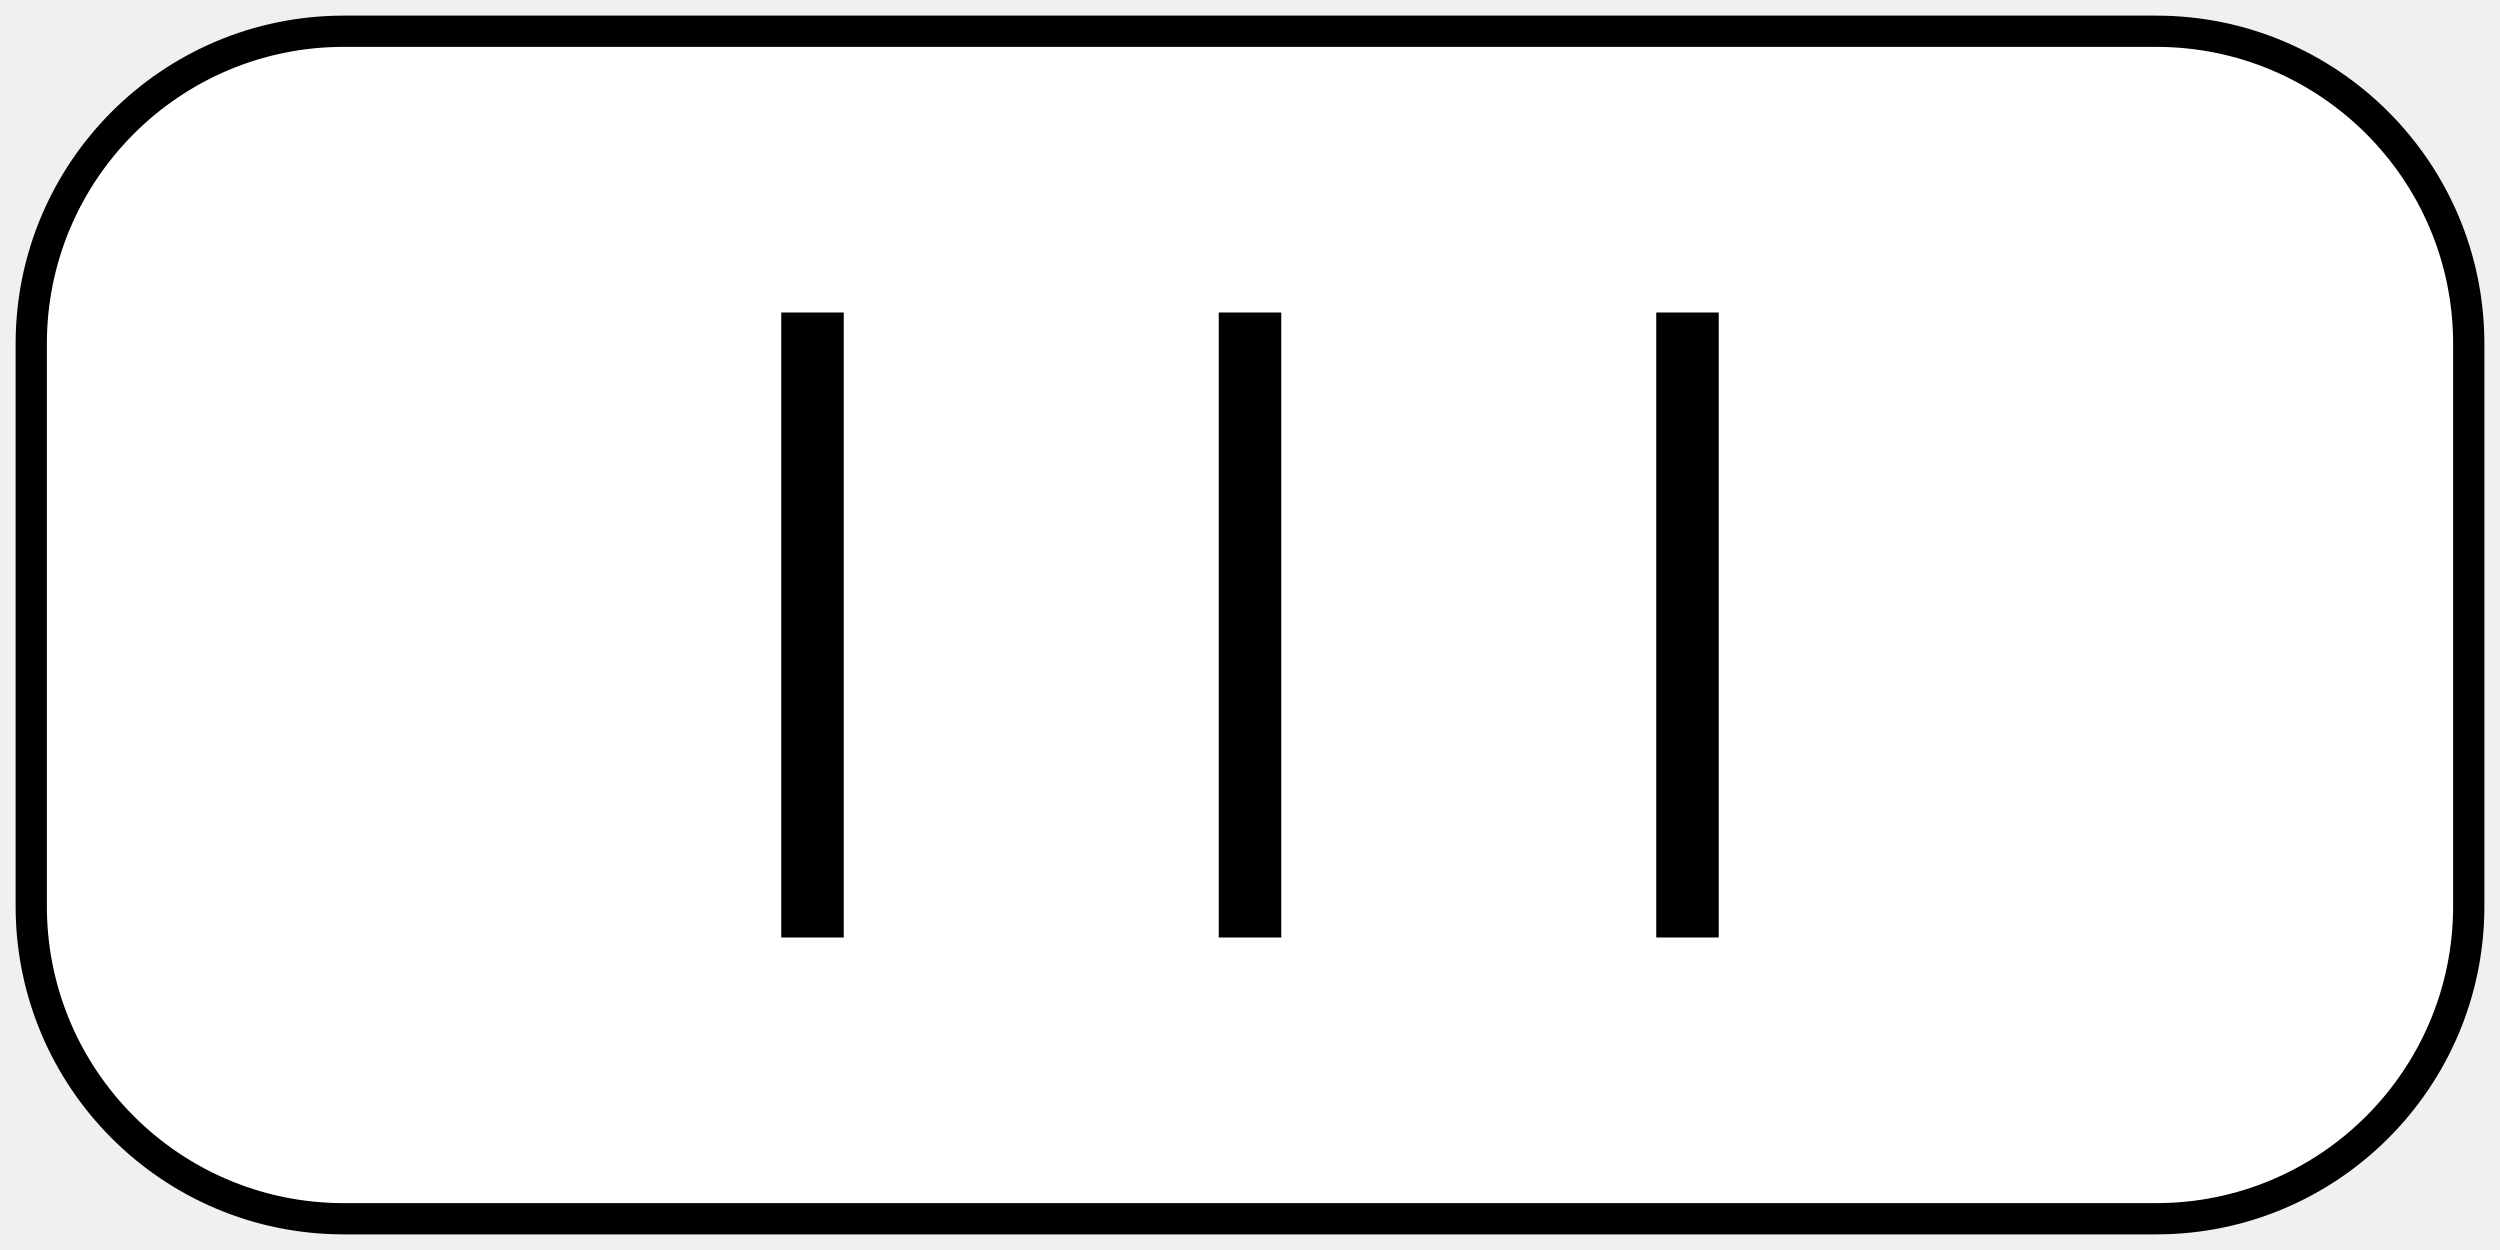
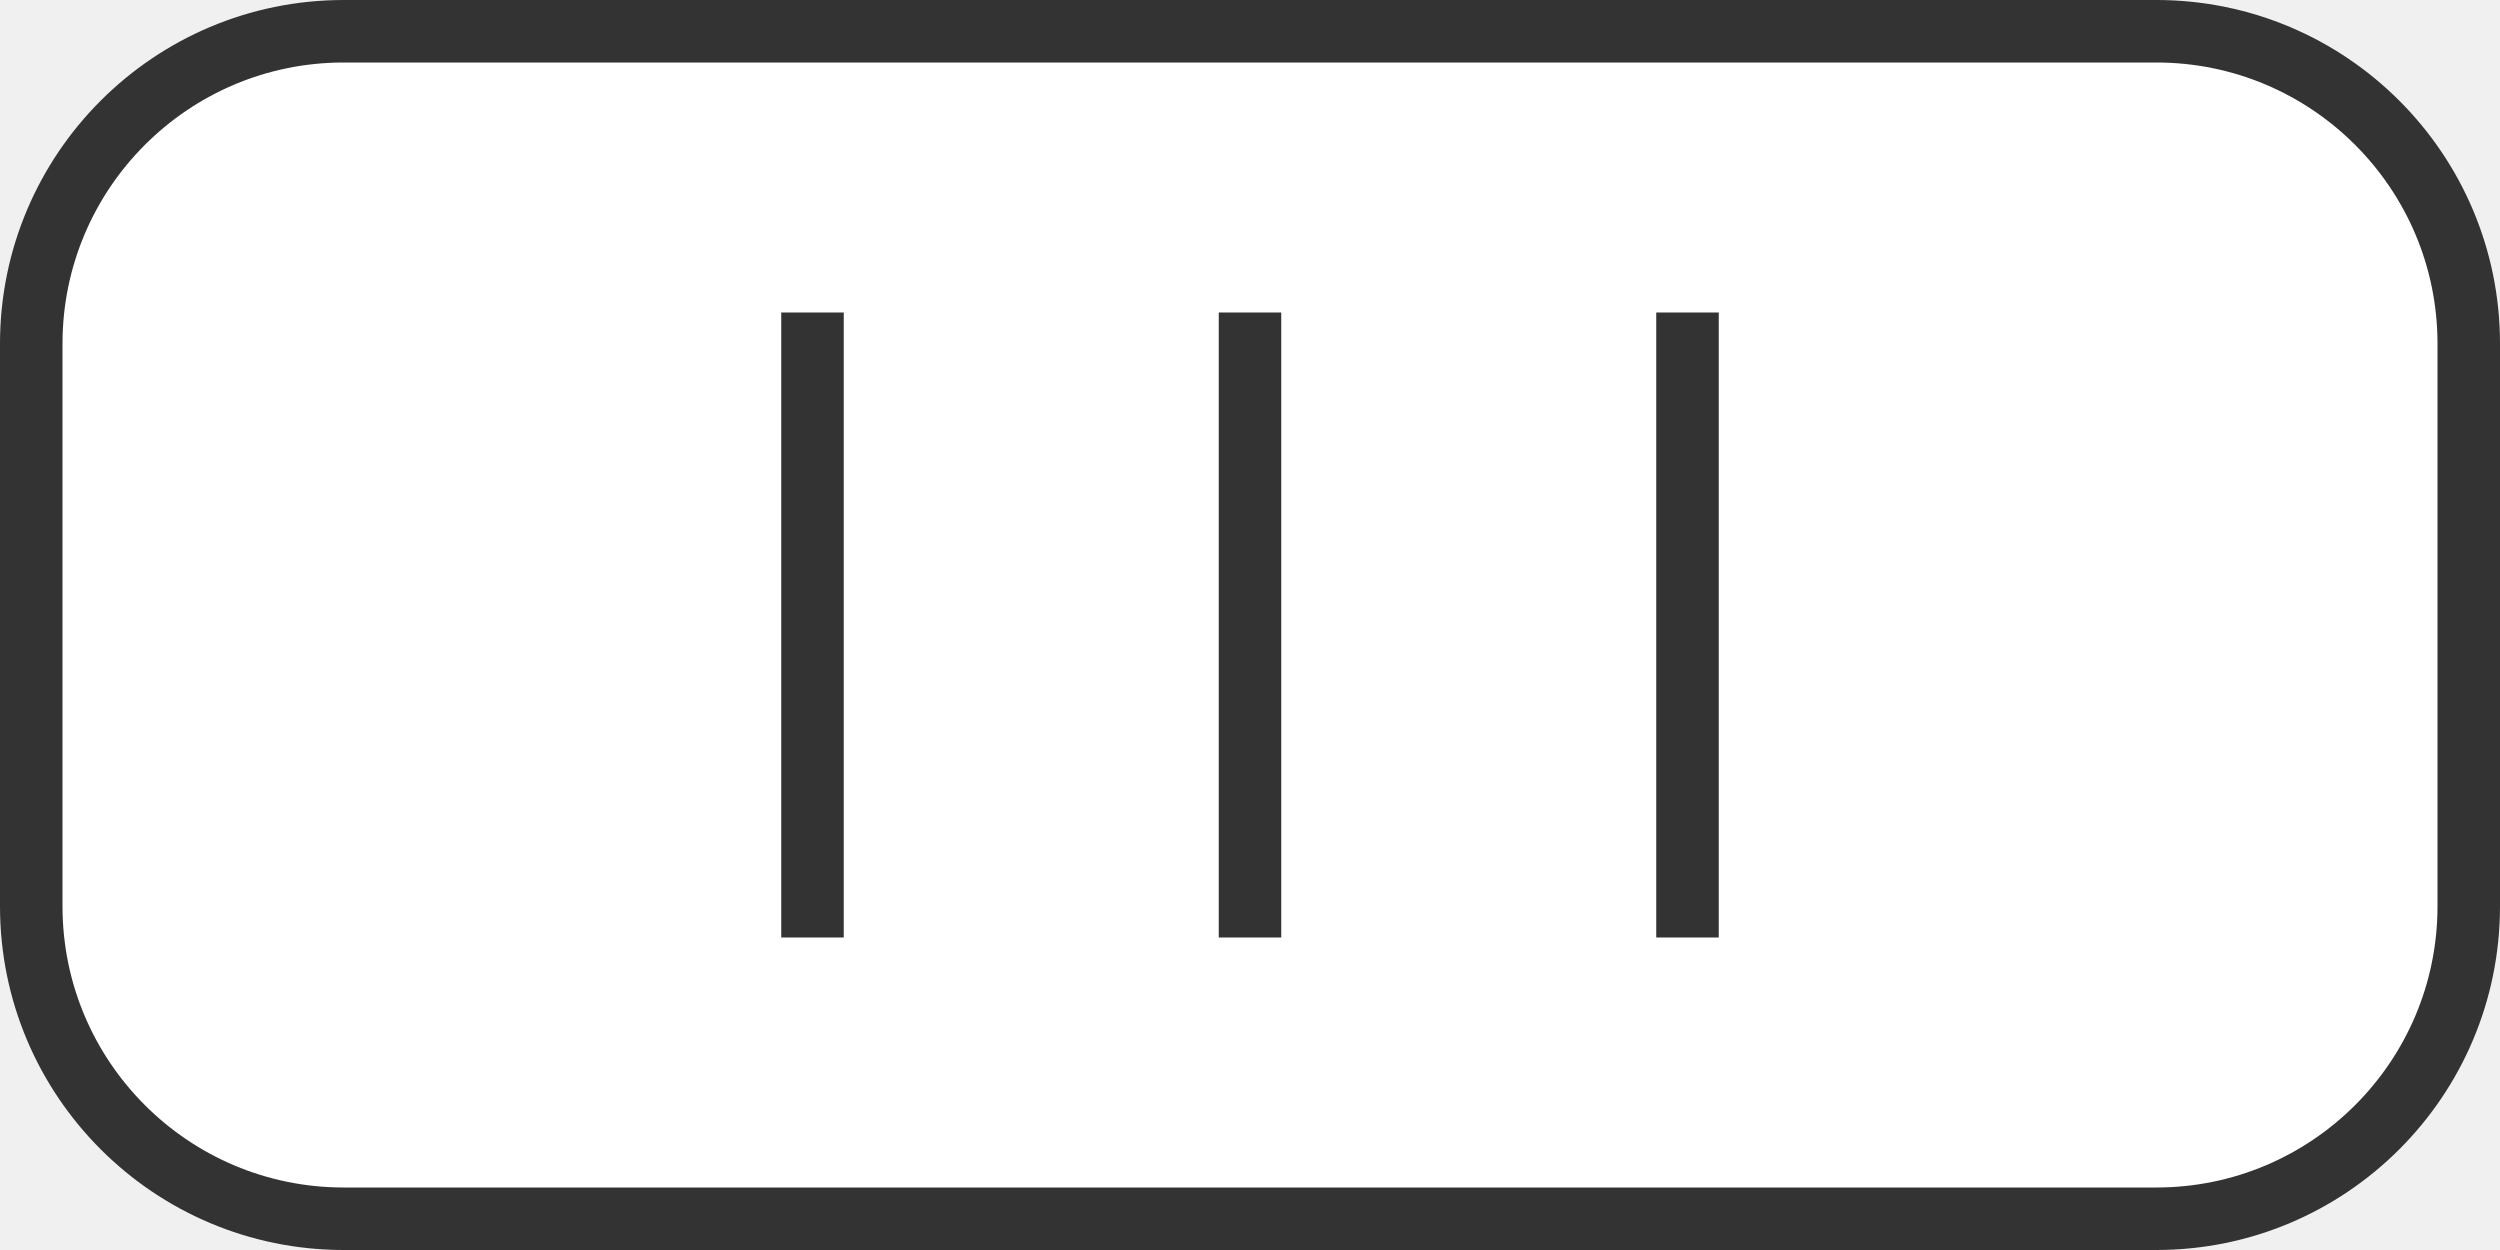
<svg xmlns="http://www.w3.org/2000/svg" viewBox="0 0 80 40">
-   <rect x="1" y="1" width="78" height="38" rx="10" fill="#fff" stroke="#000" />
-   <line x1="26" y1="10" x2="26" y2="30" stroke="#000" stroke-width="2" />
-   <line x1="40" y1="10" x2="40" y2="30" stroke="#000" stroke-width="2" />
-   <line x1="54" y1="10" x2="54" y2="30" stroke="#000" stroke-width="2" />
+   <rect x="1" y="1" width="78" height="38" rx="10" fill="#fff" stroke="#333" stroke-width="2" />
+   <line x1="26" y1="10" x2="26" y2="30" stroke="#333" stroke-width="2" />
+   <line x1="40" y1="10" x2="40" y2="30" stroke="#333" stroke-width="2" />
+   <line x1="54" y1="10" x2="54" y2="30" stroke="#333" stroke-width="2" />
</svg>
